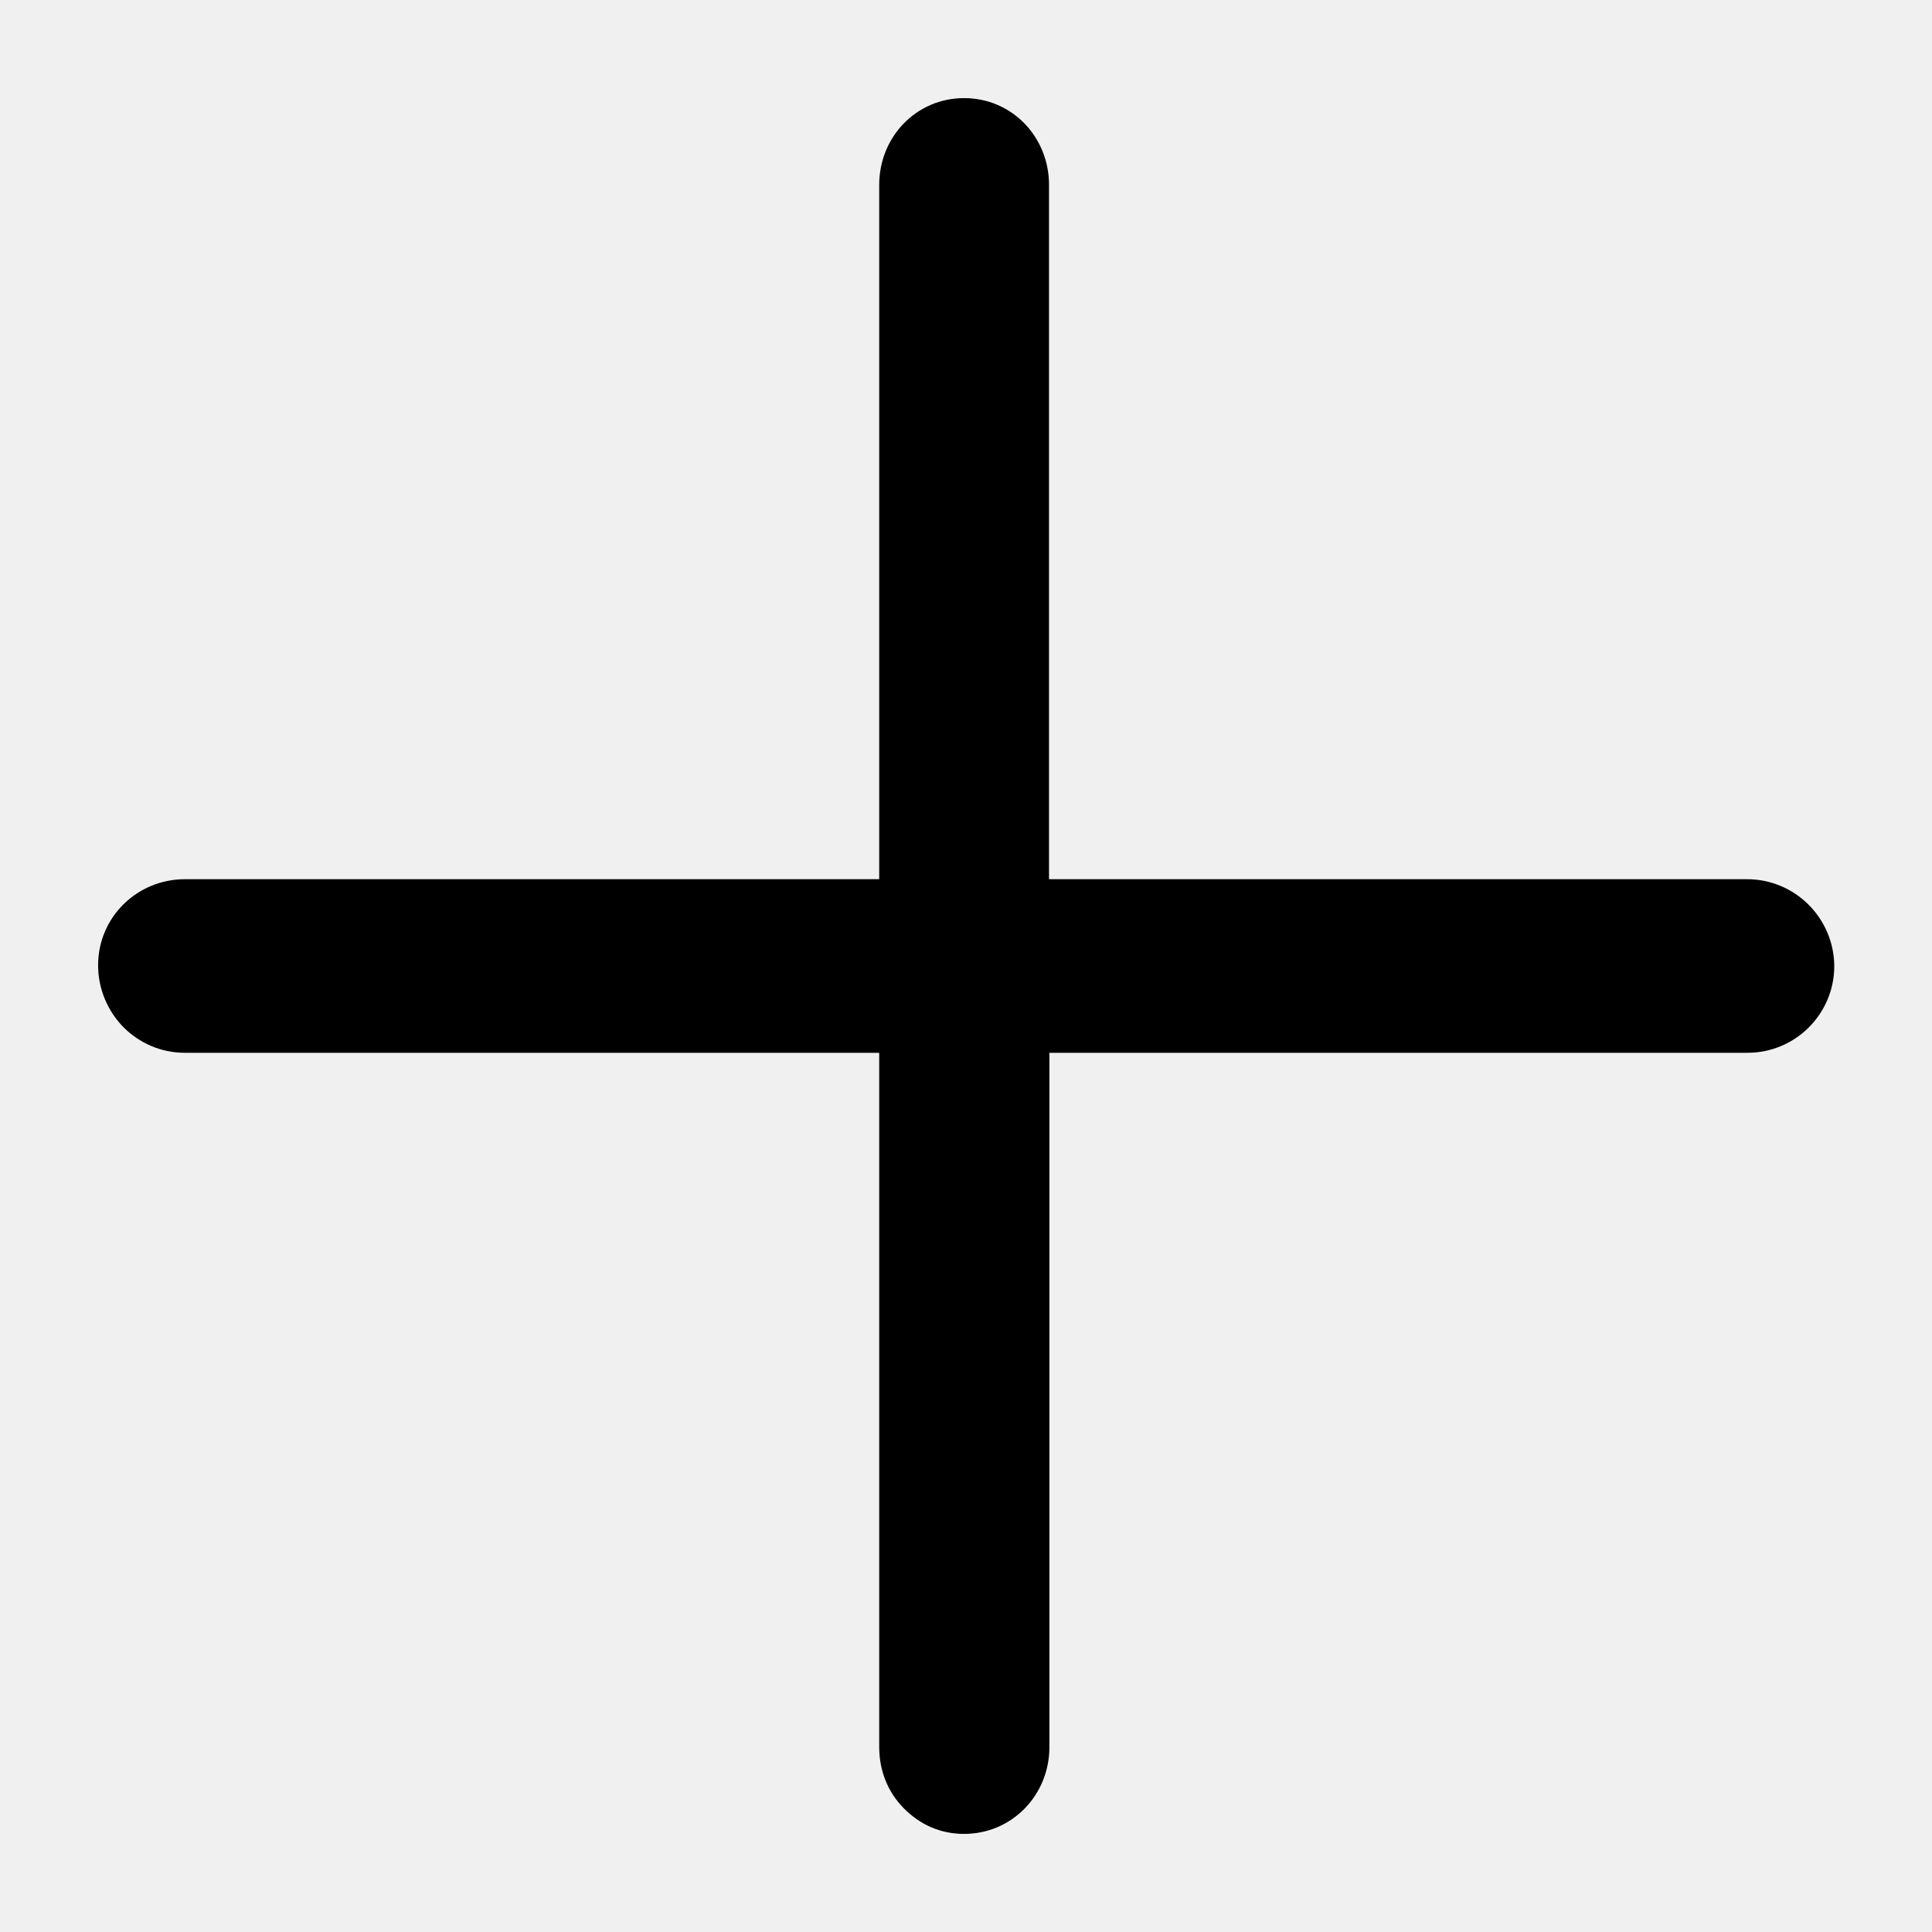
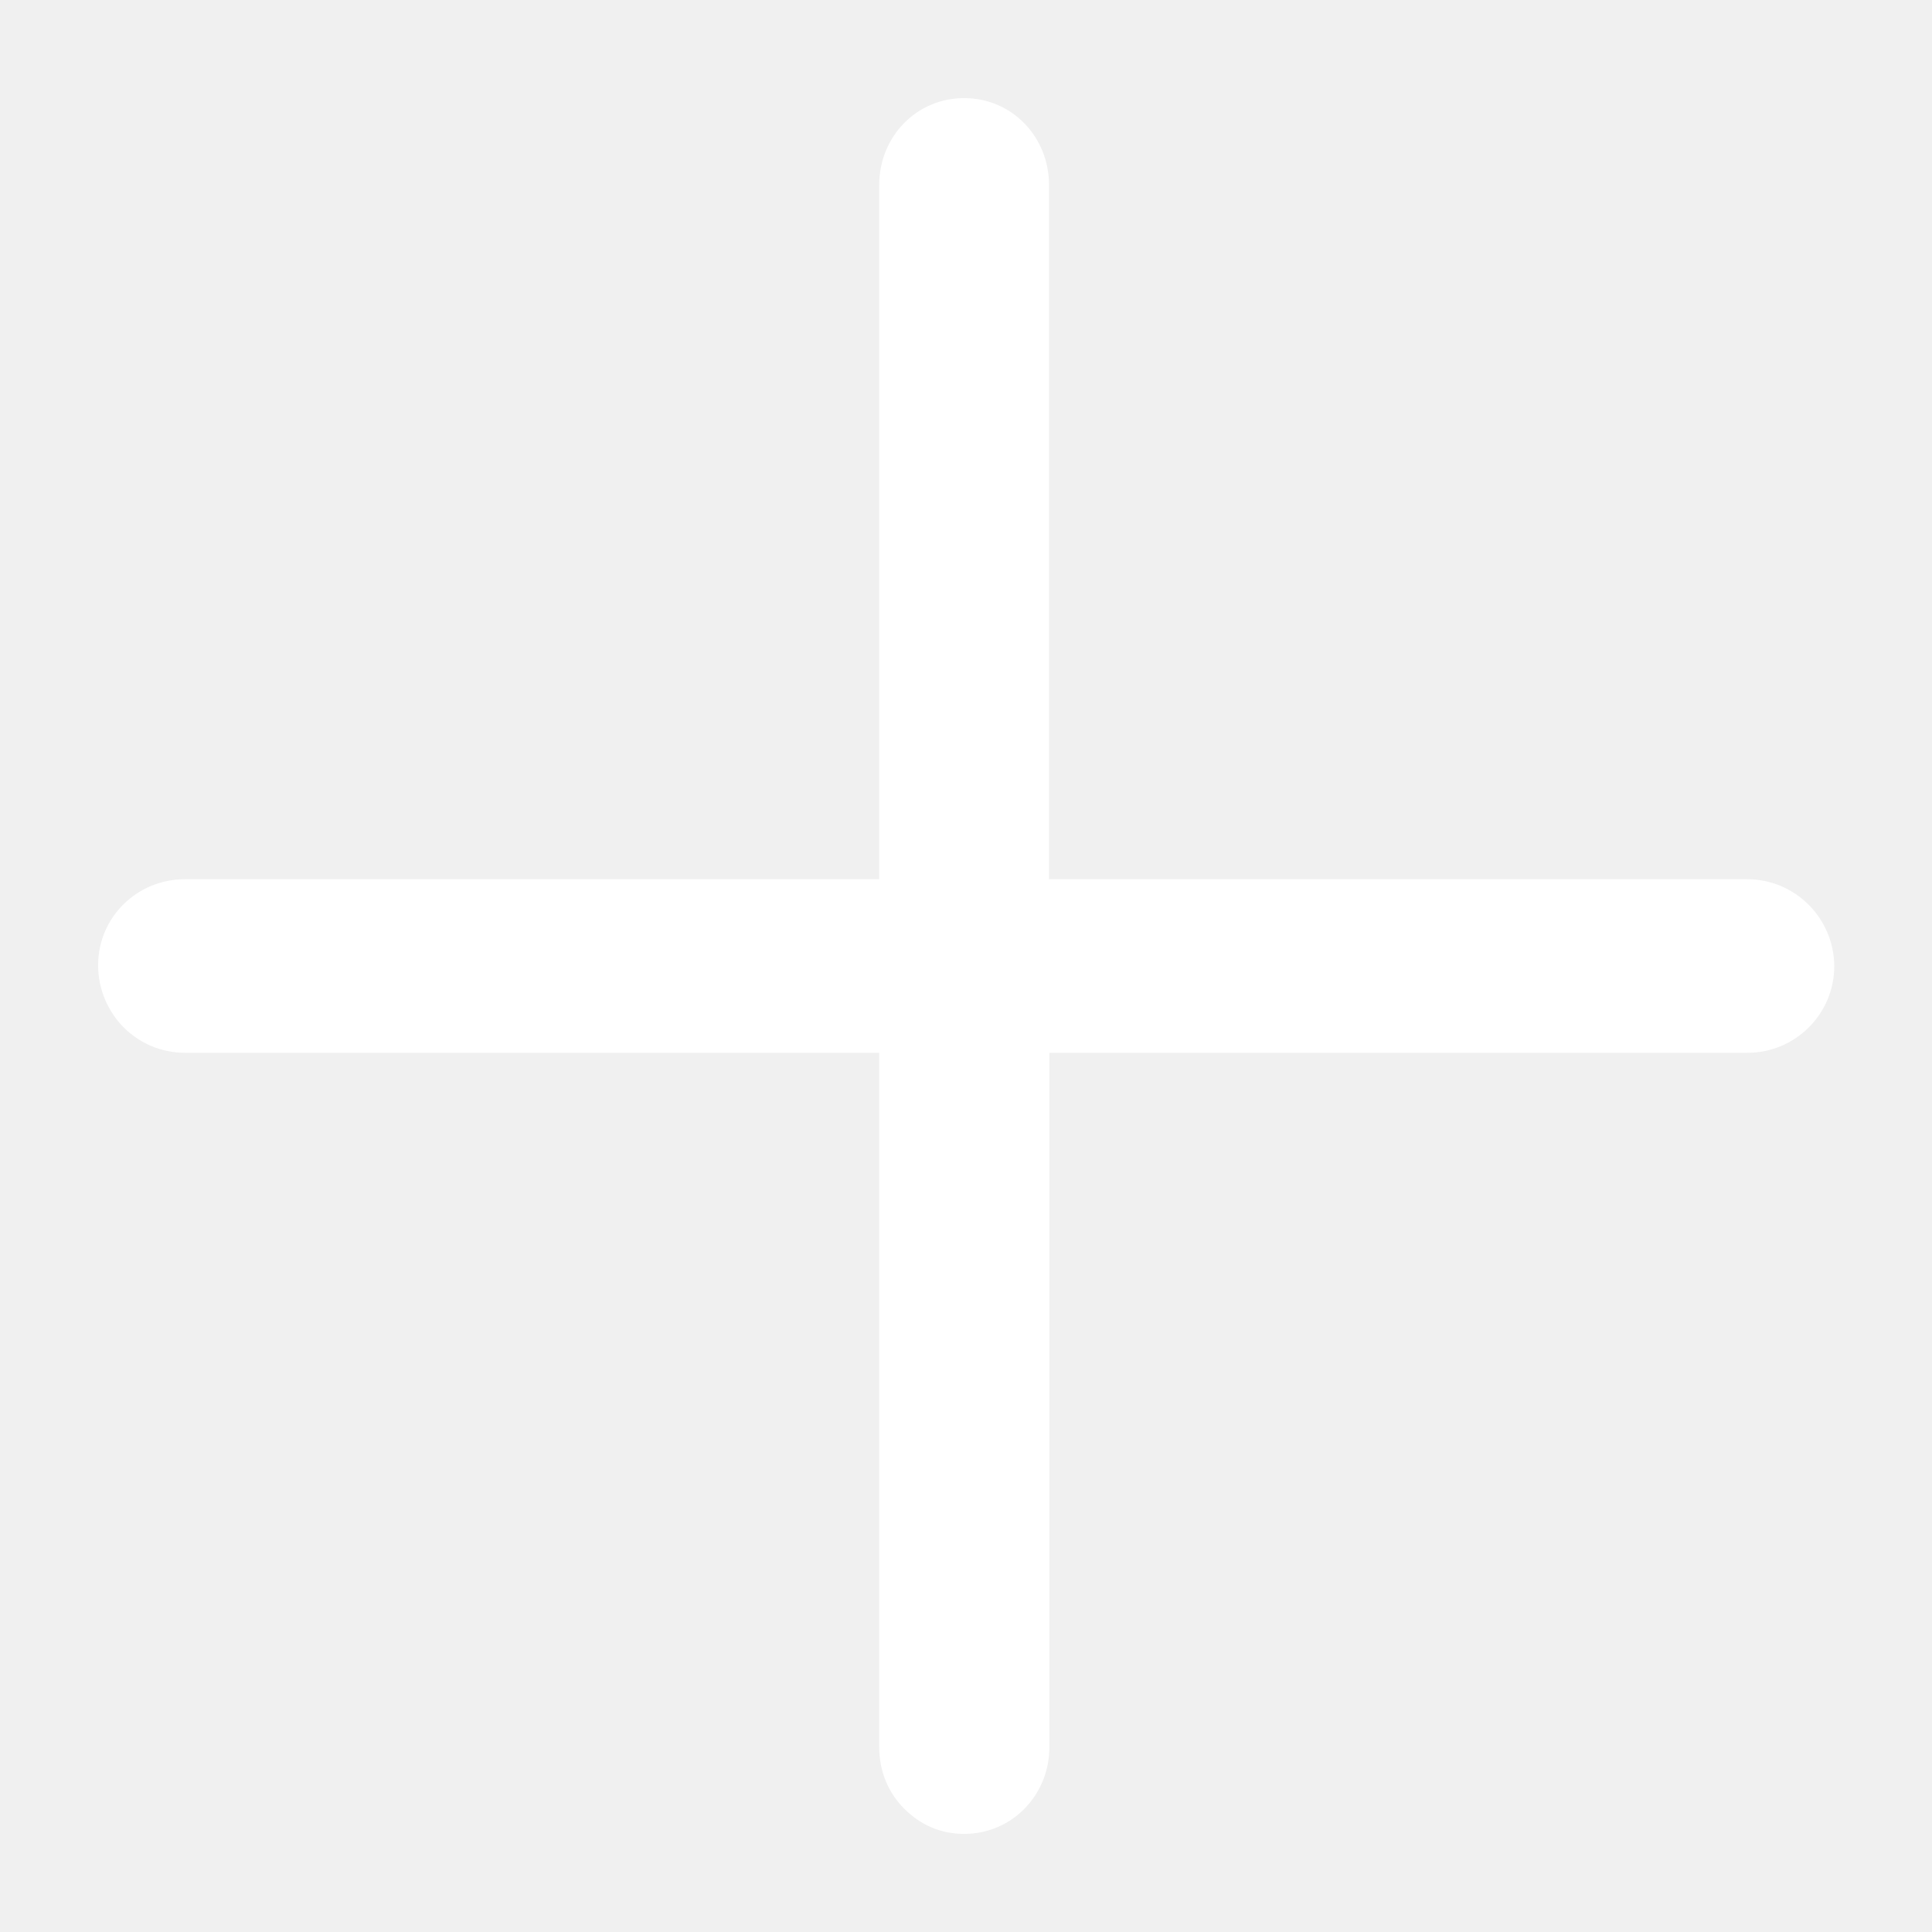
<svg xmlns="http://www.w3.org/2000/svg" version="1.1" id="Layer_1" x="0px" y="0px" viewBox="0 0 512 512" enable-background="new 0 0 512 512" xml:space="preserve">
-   <path d="M463,233H278V49c0-12.7-9.8-23-22.5-23C242.8,26,233,36.3,233,49v184H49c-12.7,0-23,10.1-23,22.8c0,6.4,2.6,12.2,6.7,16.4  c4.2,4.2,9.9,6.8,16.3,6.8h184v184c0,6.4,2.4,12.1,6.6,16.3c4.2,4.2,9.5,6.7,15.9,6.7c12.7,0,22.6-10.3,22.6-23V279h185  c12.7,0,23-10.3,23-23C486,243.3,475.7,233,463,233z" />
+   <path fill="#ffffff" d="M463,233H278V49c0-12.7-9.8-23-22.5-23C242.8,26,233,36.3,233,49v184H49c-12.7,0-23,10.1-23,22.8c0,6.4,2.6,12.2,6.7,16.4  c4.2,4.2,9.9,6.8,16.3,6.8h184v184c0,6.4,2.4,12.1,6.6,16.3c4.2,4.2,9.5,6.7,15.9,6.7c12.7,0,22.6-10.3,22.6-23V279h185  c12.7,0,23-10.3,23-23C486,243.3,475.7,233,463,233z" />
</svg>
